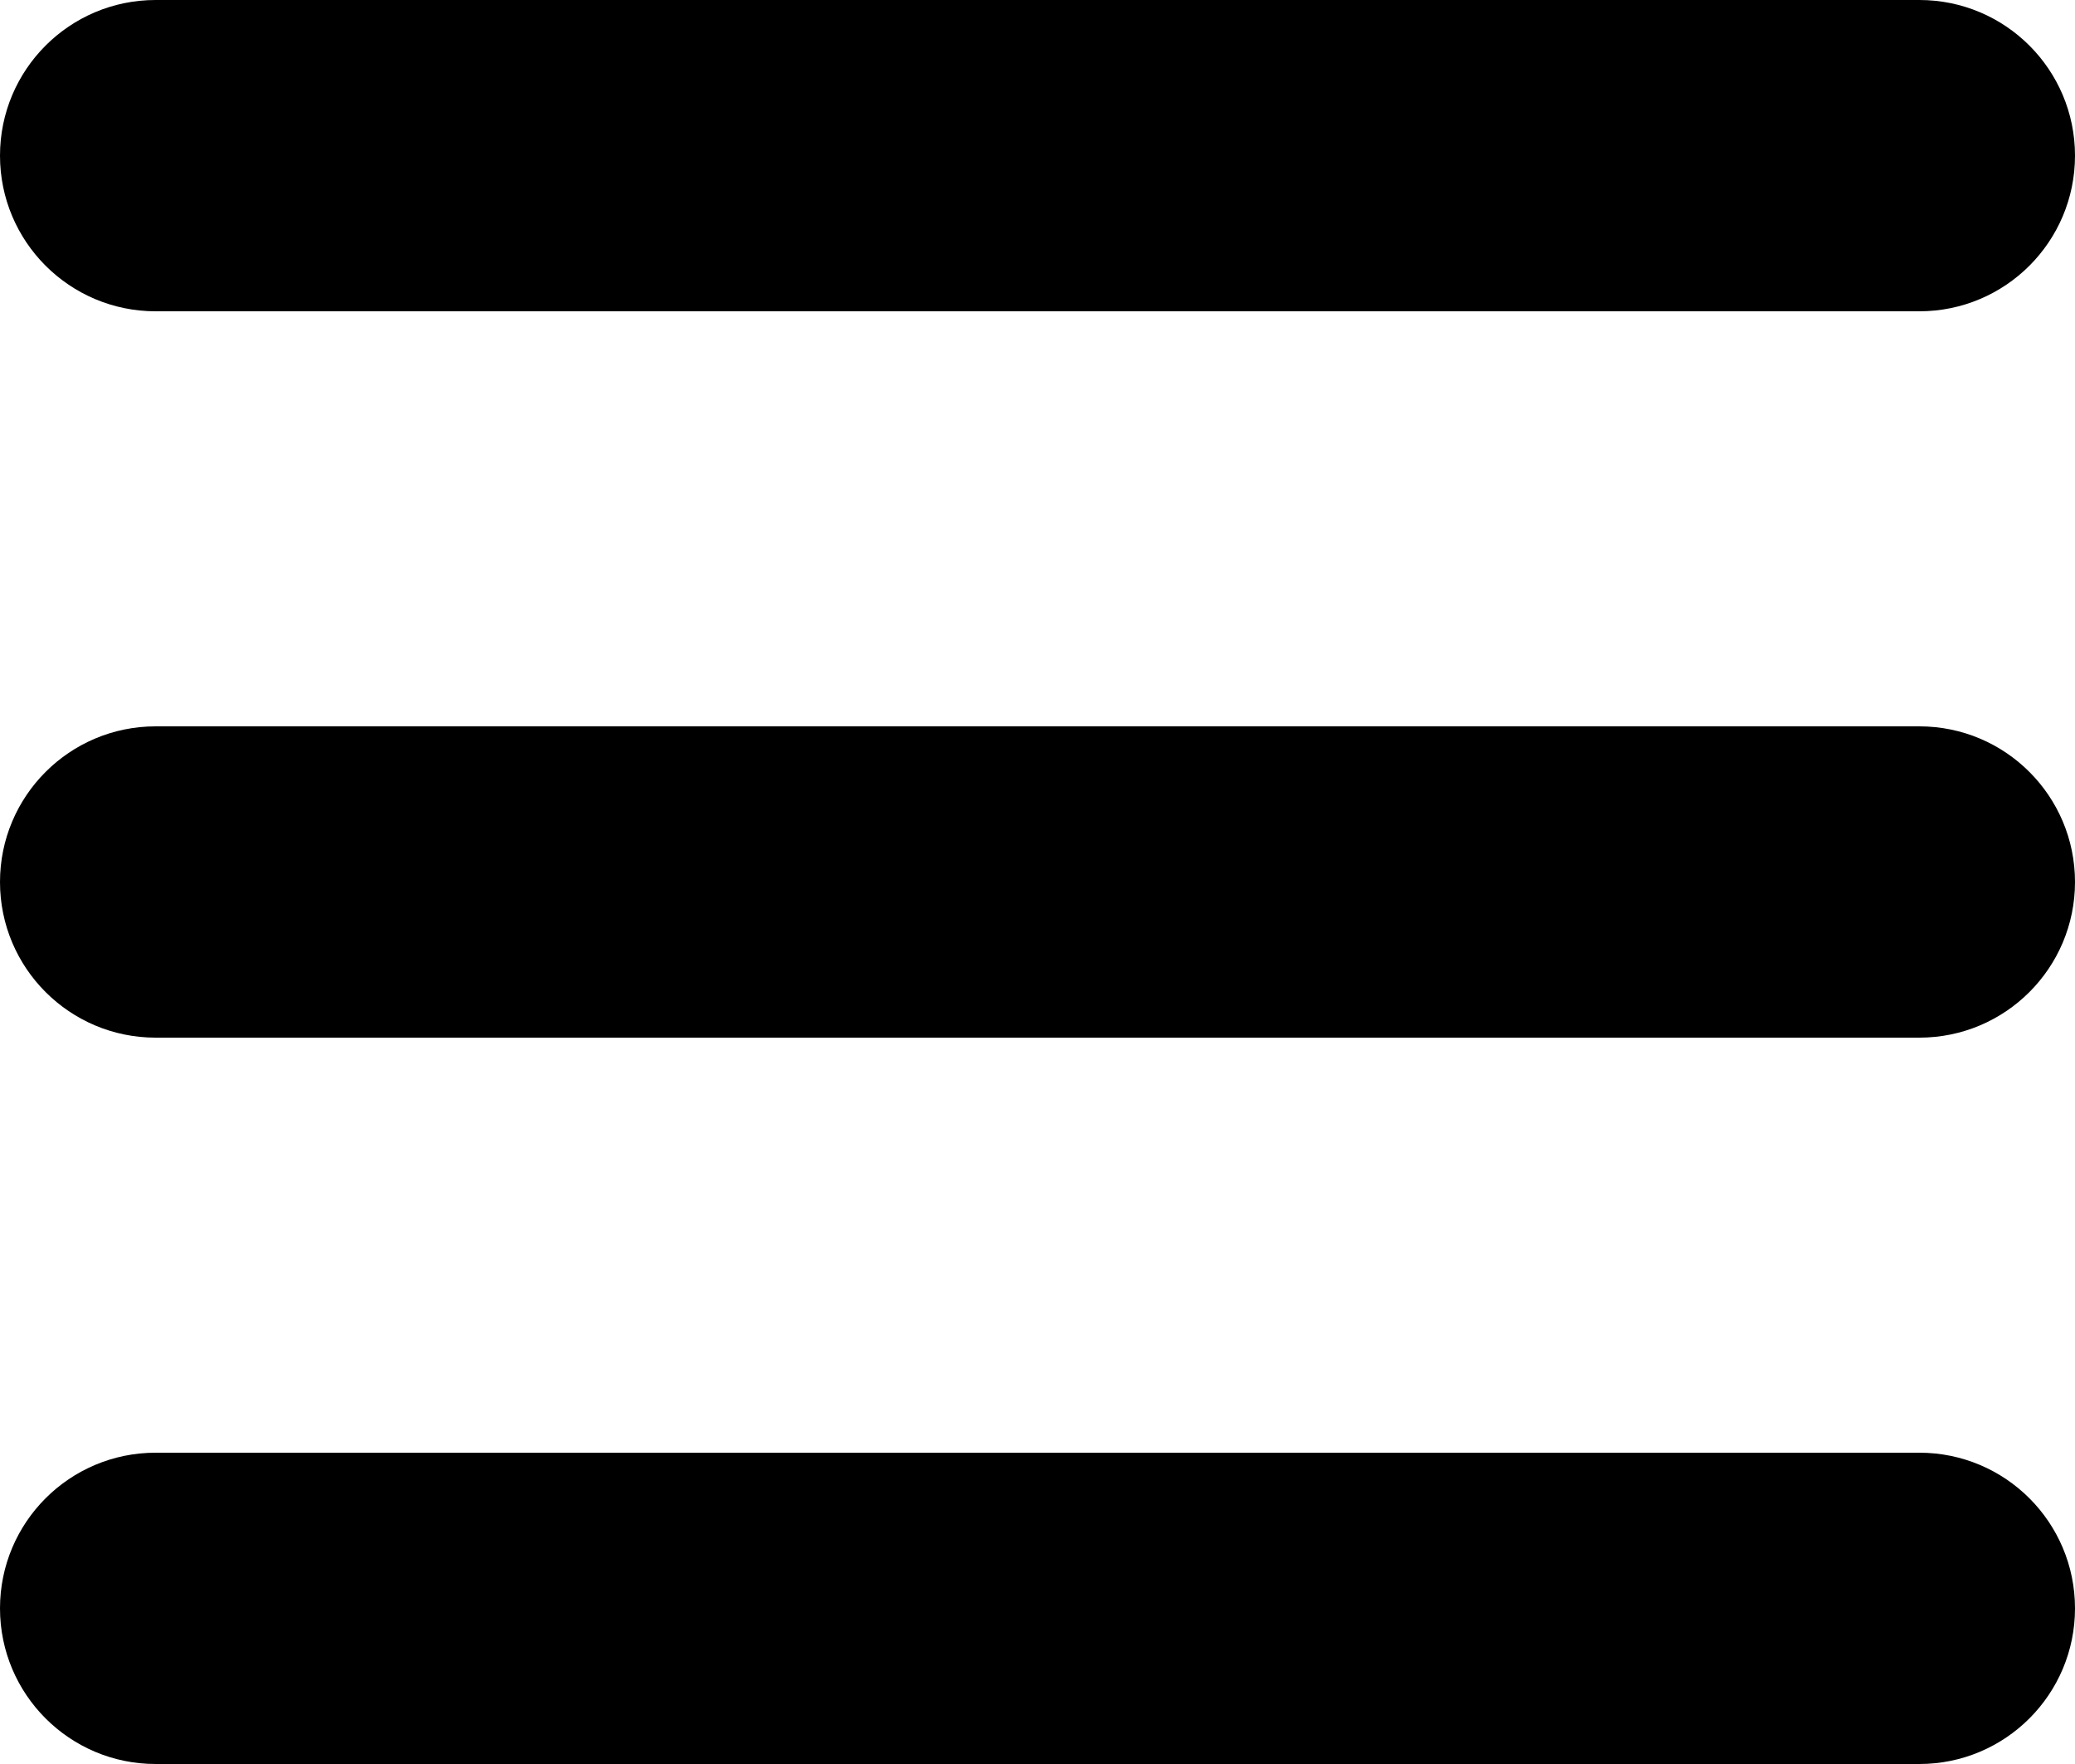
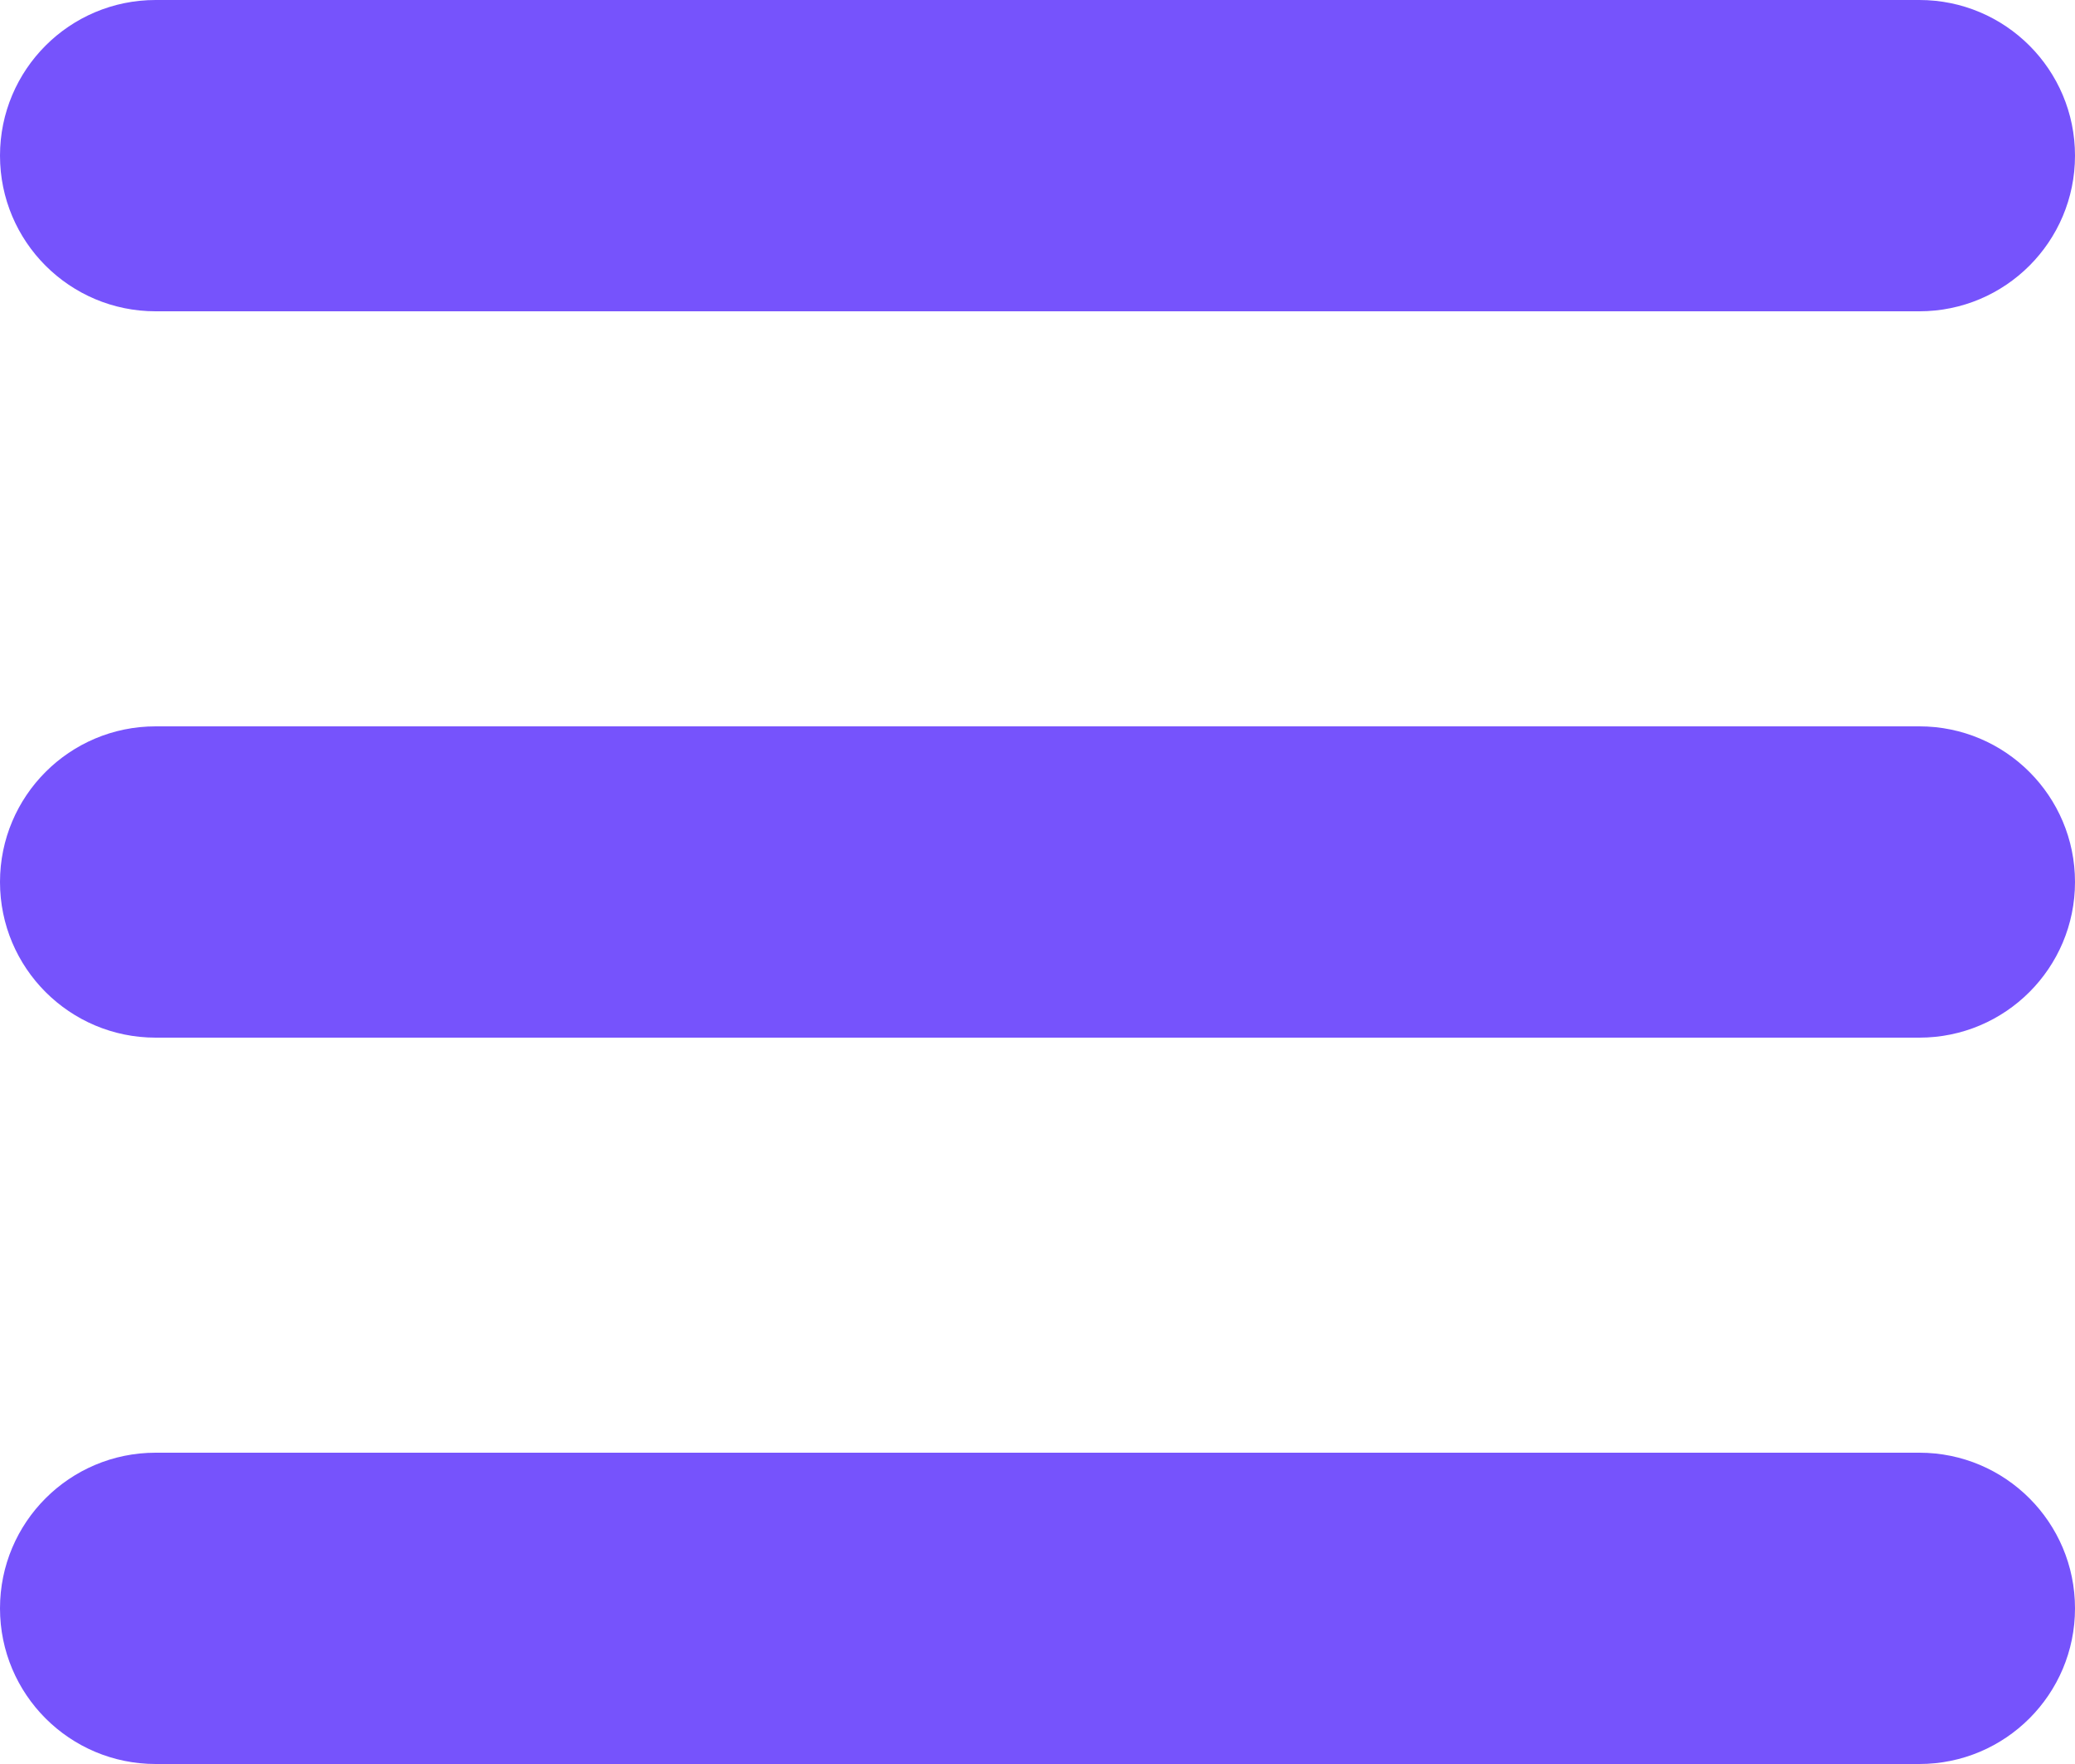
<svg xmlns="http://www.w3.org/2000/svg" width="20" height="17" viewBox="0 0 20 17" fill="none">
-   <rect width="20" height="3" rx="1.5" fill="currentColor" />
-   <rect y="7" width="20" height="3" rx="1.5" fill="currentColor" />
-   <rect y="14" width="20" height="3" rx="1.5" fill="currentColor" />
+   <rect width="20" height="3" rx="1.5" fill="#7653FC" />
+   <rect y="7" width="20" height="3" rx="1.5" fill="#7653FC" />
+   <rect y="14" width="20" height="3" rx="1.5" fill="#7653FC" />
</svg>
